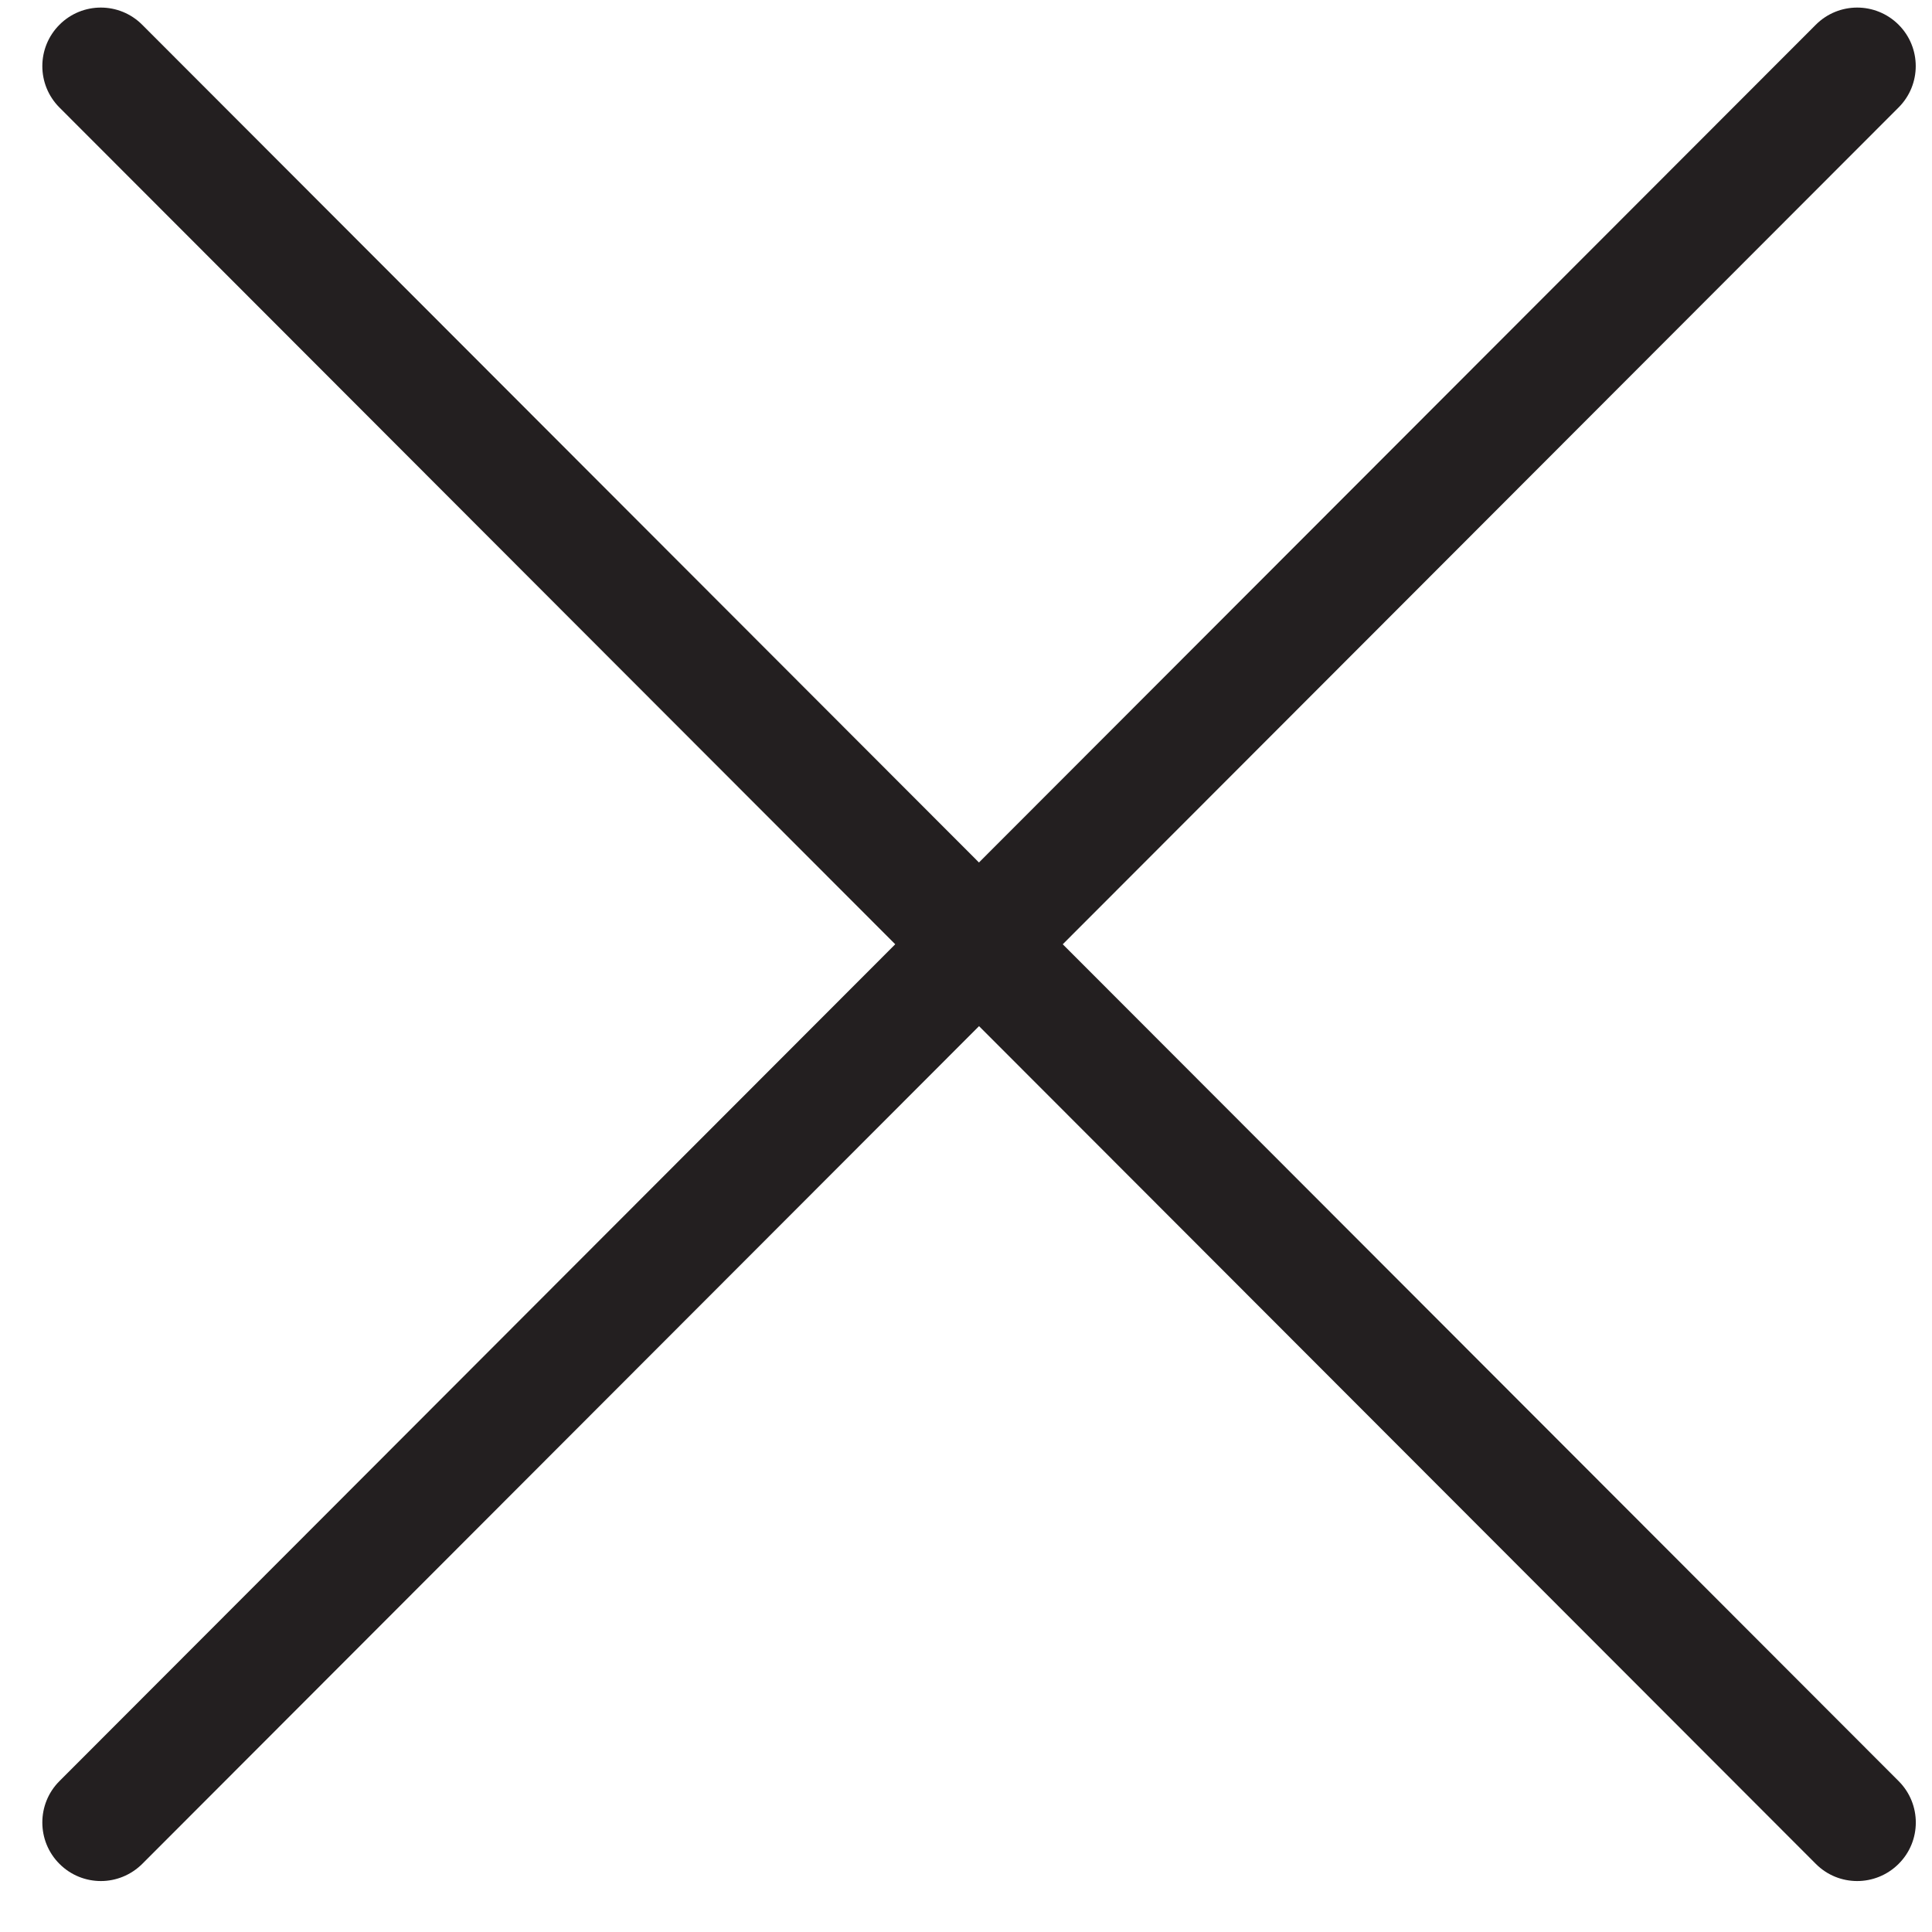
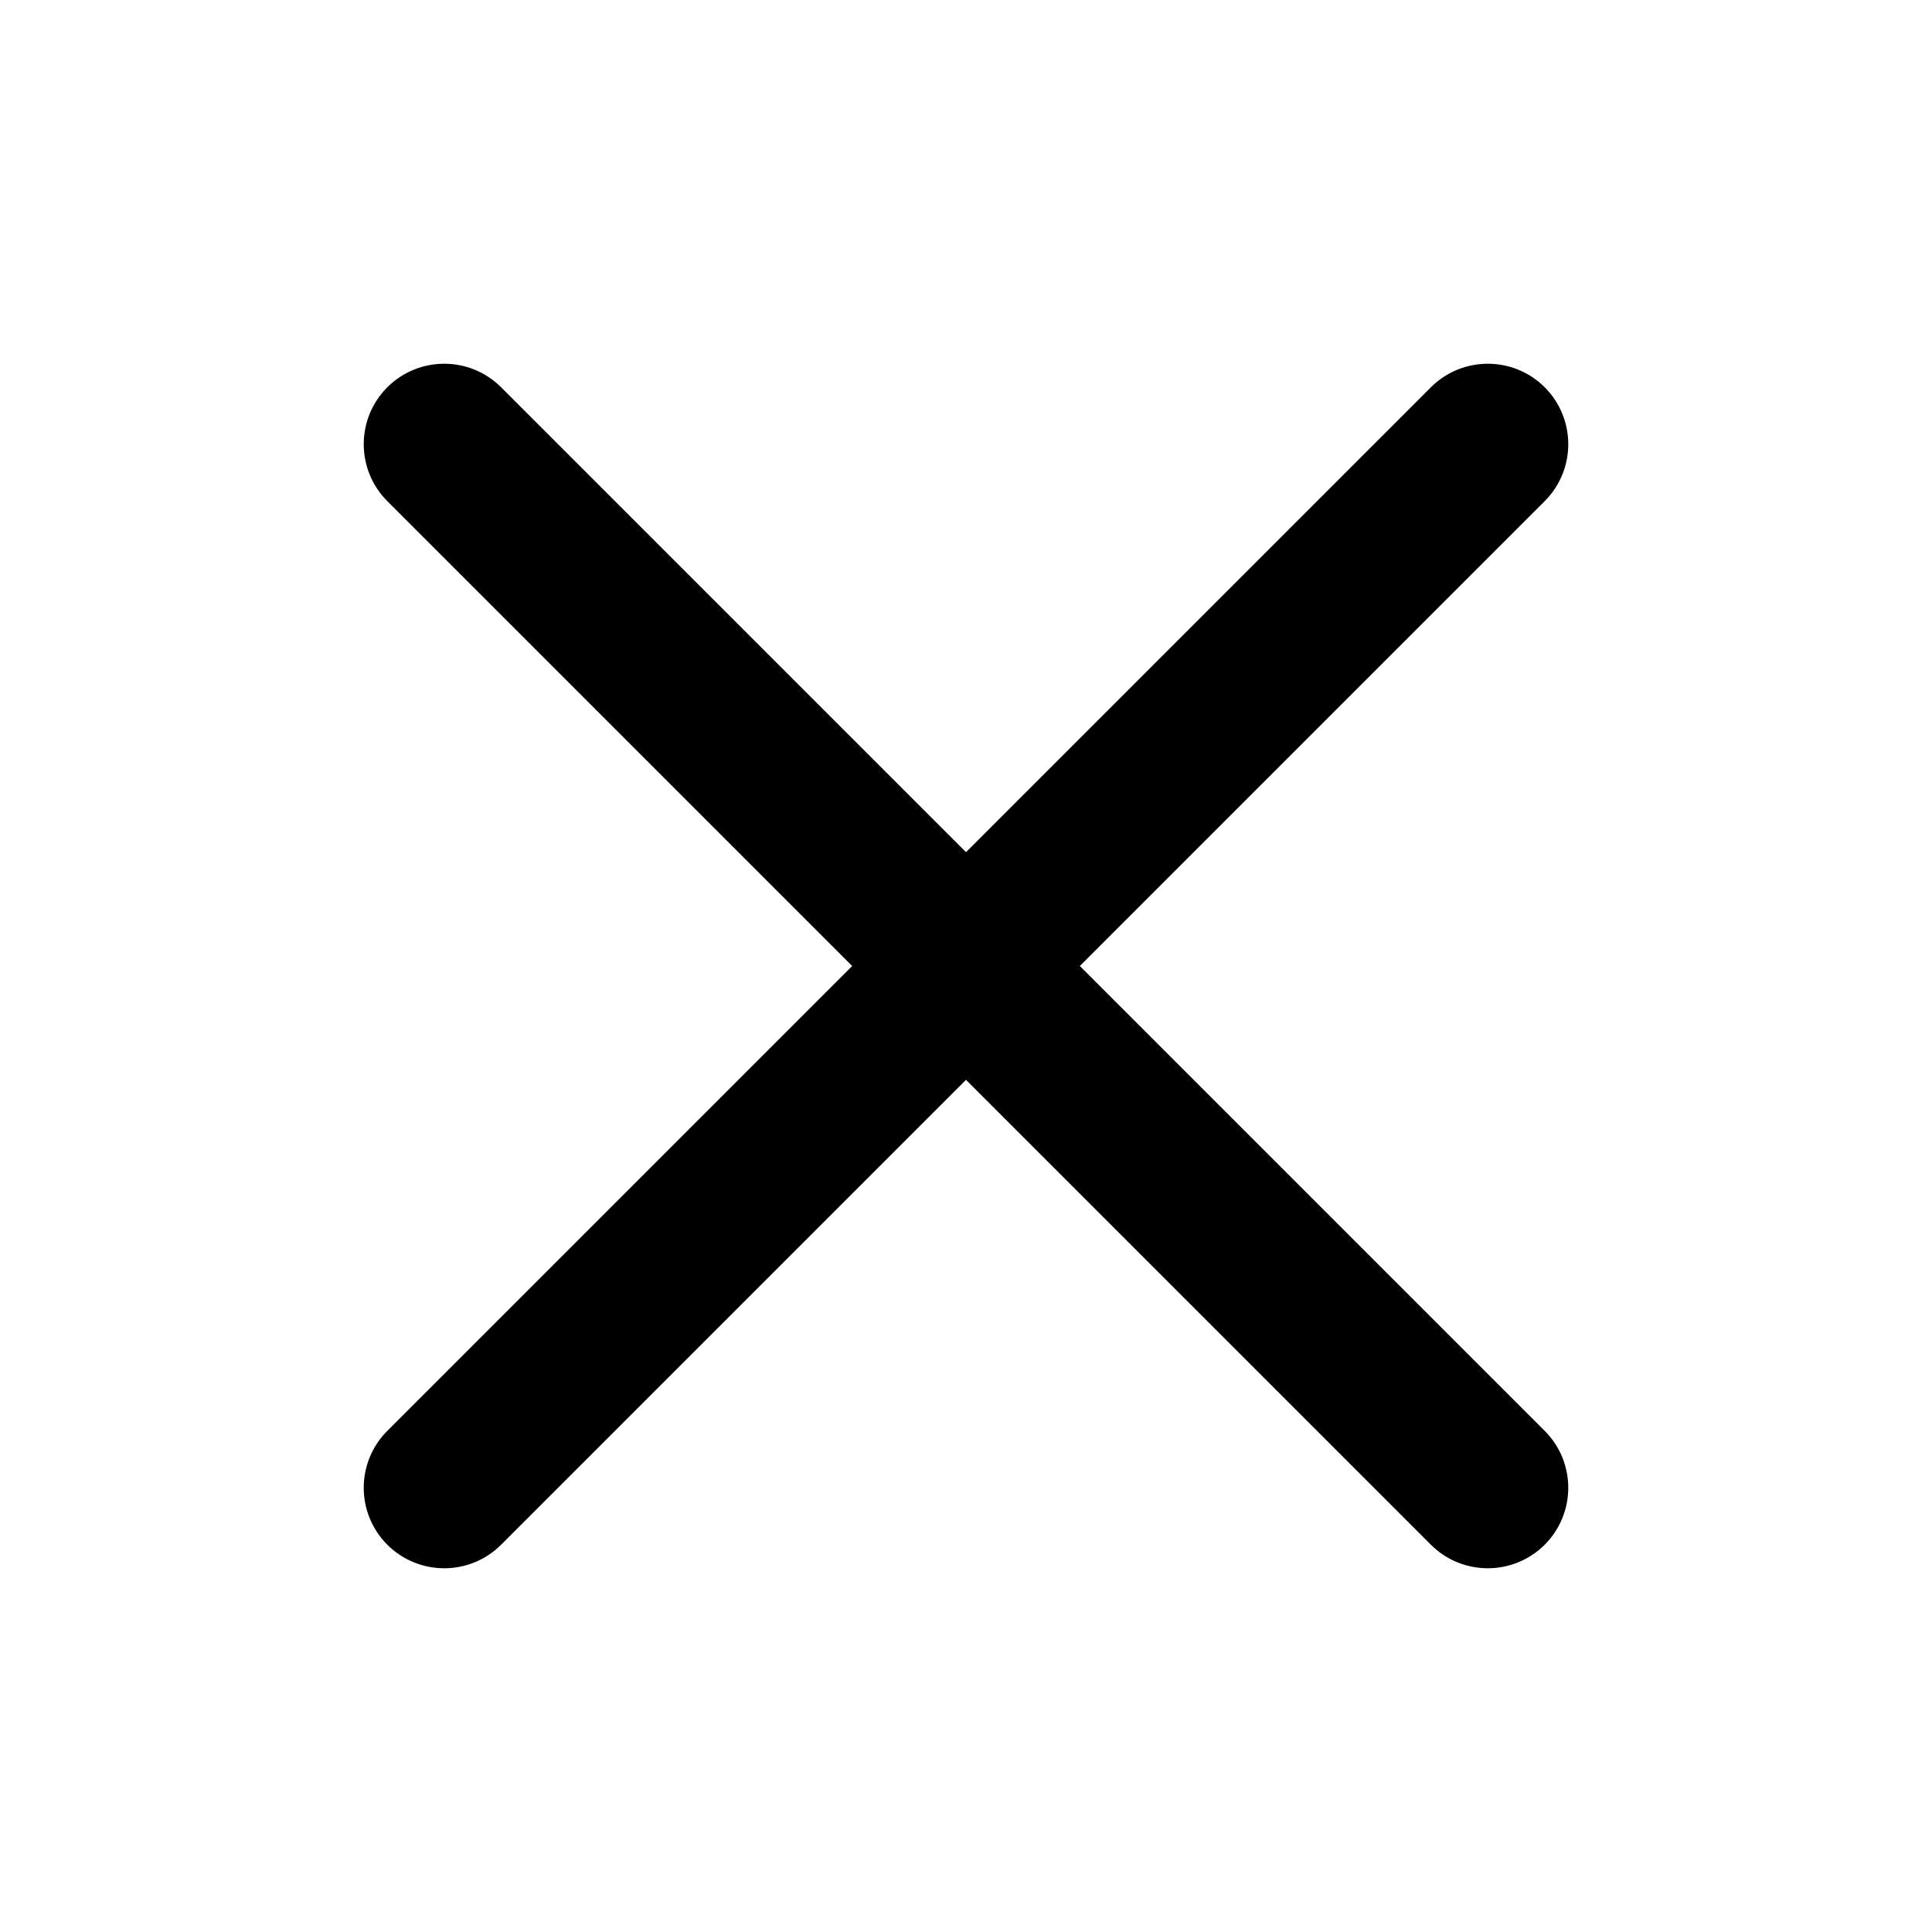
- <svg xmlns="http://www.w3.org/2000/svg" viewBox="0 0 24 24" version="1.1">
-   <g class="close" stroke="none" stroke-width="1" fill="none" fill-rule="evenodd">
-     <path d="M0.739,23.154 C0.881,23.296 1.067,23.367 1.253,23.367 C1.439,23.367 1.625,23.295 1.768,23.153 L12.162,12.747 L22.556,23.153 C22.698,23.296 22.884,23.367 23.071,23.367 C23.257,23.367 23.444,23.295 23.585,23.154 C23.87,22.871 23.87,22.41 23.586,22.126 L13.202,11.73 L23.585,1.335 C23.869,1.051 23.869,0.591 23.585,0.307 C23.3,0.023 22.84,0.023 22.556,0.308 L12.161,10.714 L1.767,0.308 C1.483,0.023 1.023,0.023 0.739,0.307 C0.455,0.591 0.455,1.051 0.738,1.335 L11.121,11.73 L0.738,22.126 C0.455,22.409 0.455,22.871 0.739,23.154 Z" fill="#231F20" />
-   </g>
+ <svg xmlns="http://www.w3.org/2000/svg" width="24" height="24" viewBox="0 0 24 24" fill="none">
+   <path d="M6.225 4.811C5.835 4.421 5.202 4.421 4.811 4.811C4.421 5.202 4.421 5.835 4.811 6.225L10.586 12L4.811 17.775C4.421 18.165 4.421 18.798 4.811 19.189C5.202 19.579 5.835 19.579 6.225 19.189L12 13.414L17.775 19.189C18.165 19.579 18.798 19.579 19.189 19.189C19.579 18.798 19.579 18.165 19.189 17.775L13.414 12L19.189 6.225C19.579 5.835 19.579 5.202 19.189 4.811C18.799 4.421 18.165 4.421 17.775 4.811L12 10.586L6.225 4.811Z" fill="currentColor" />
</svg>
